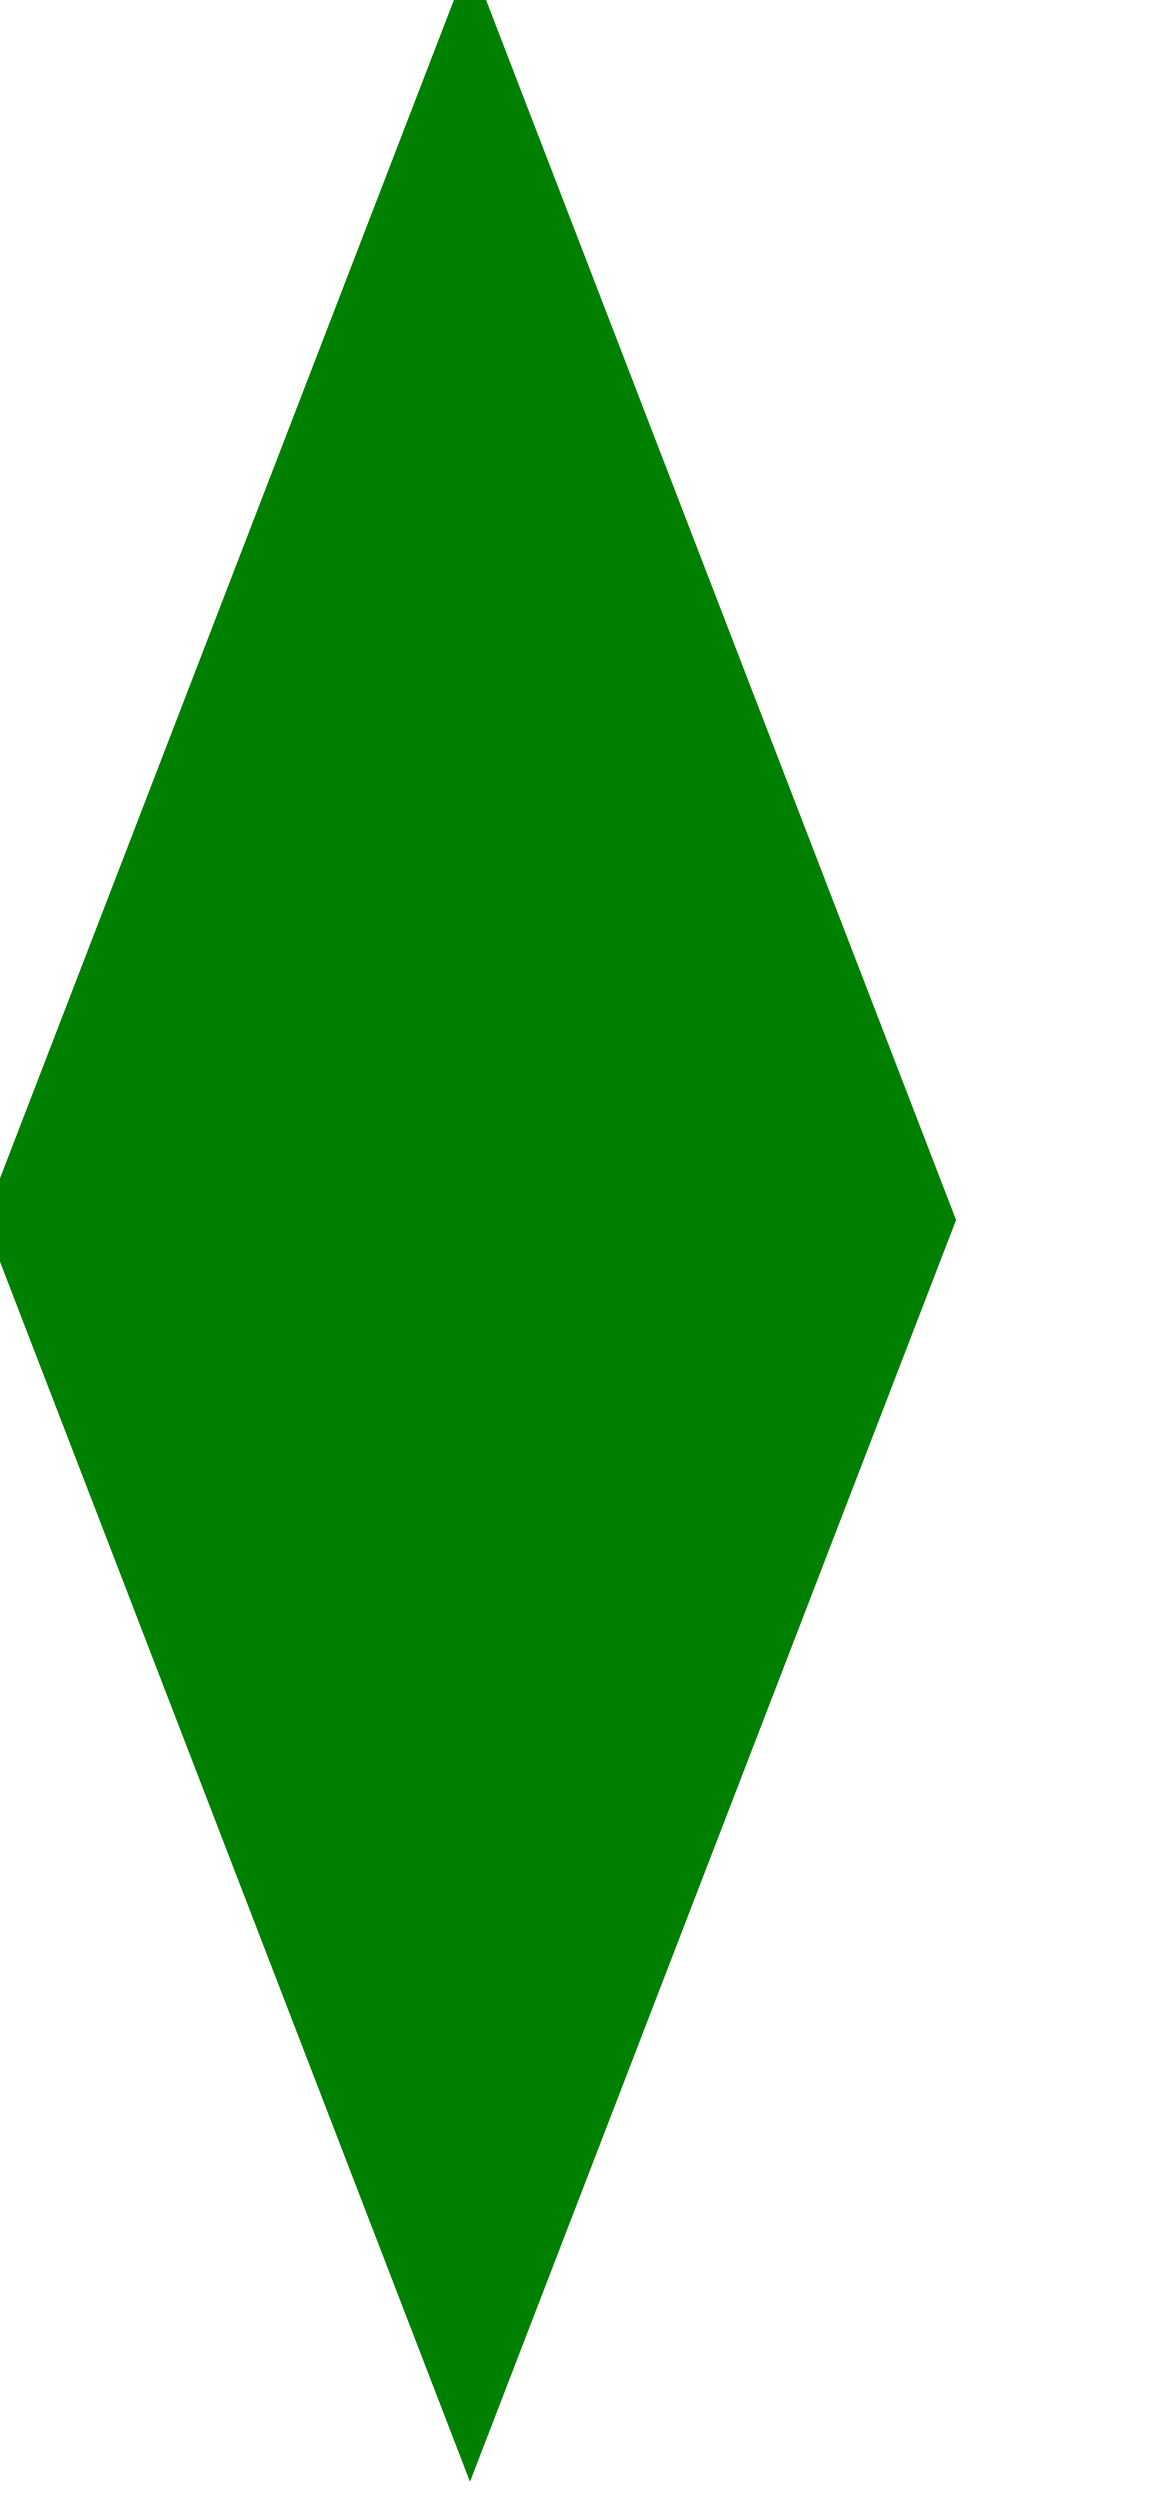
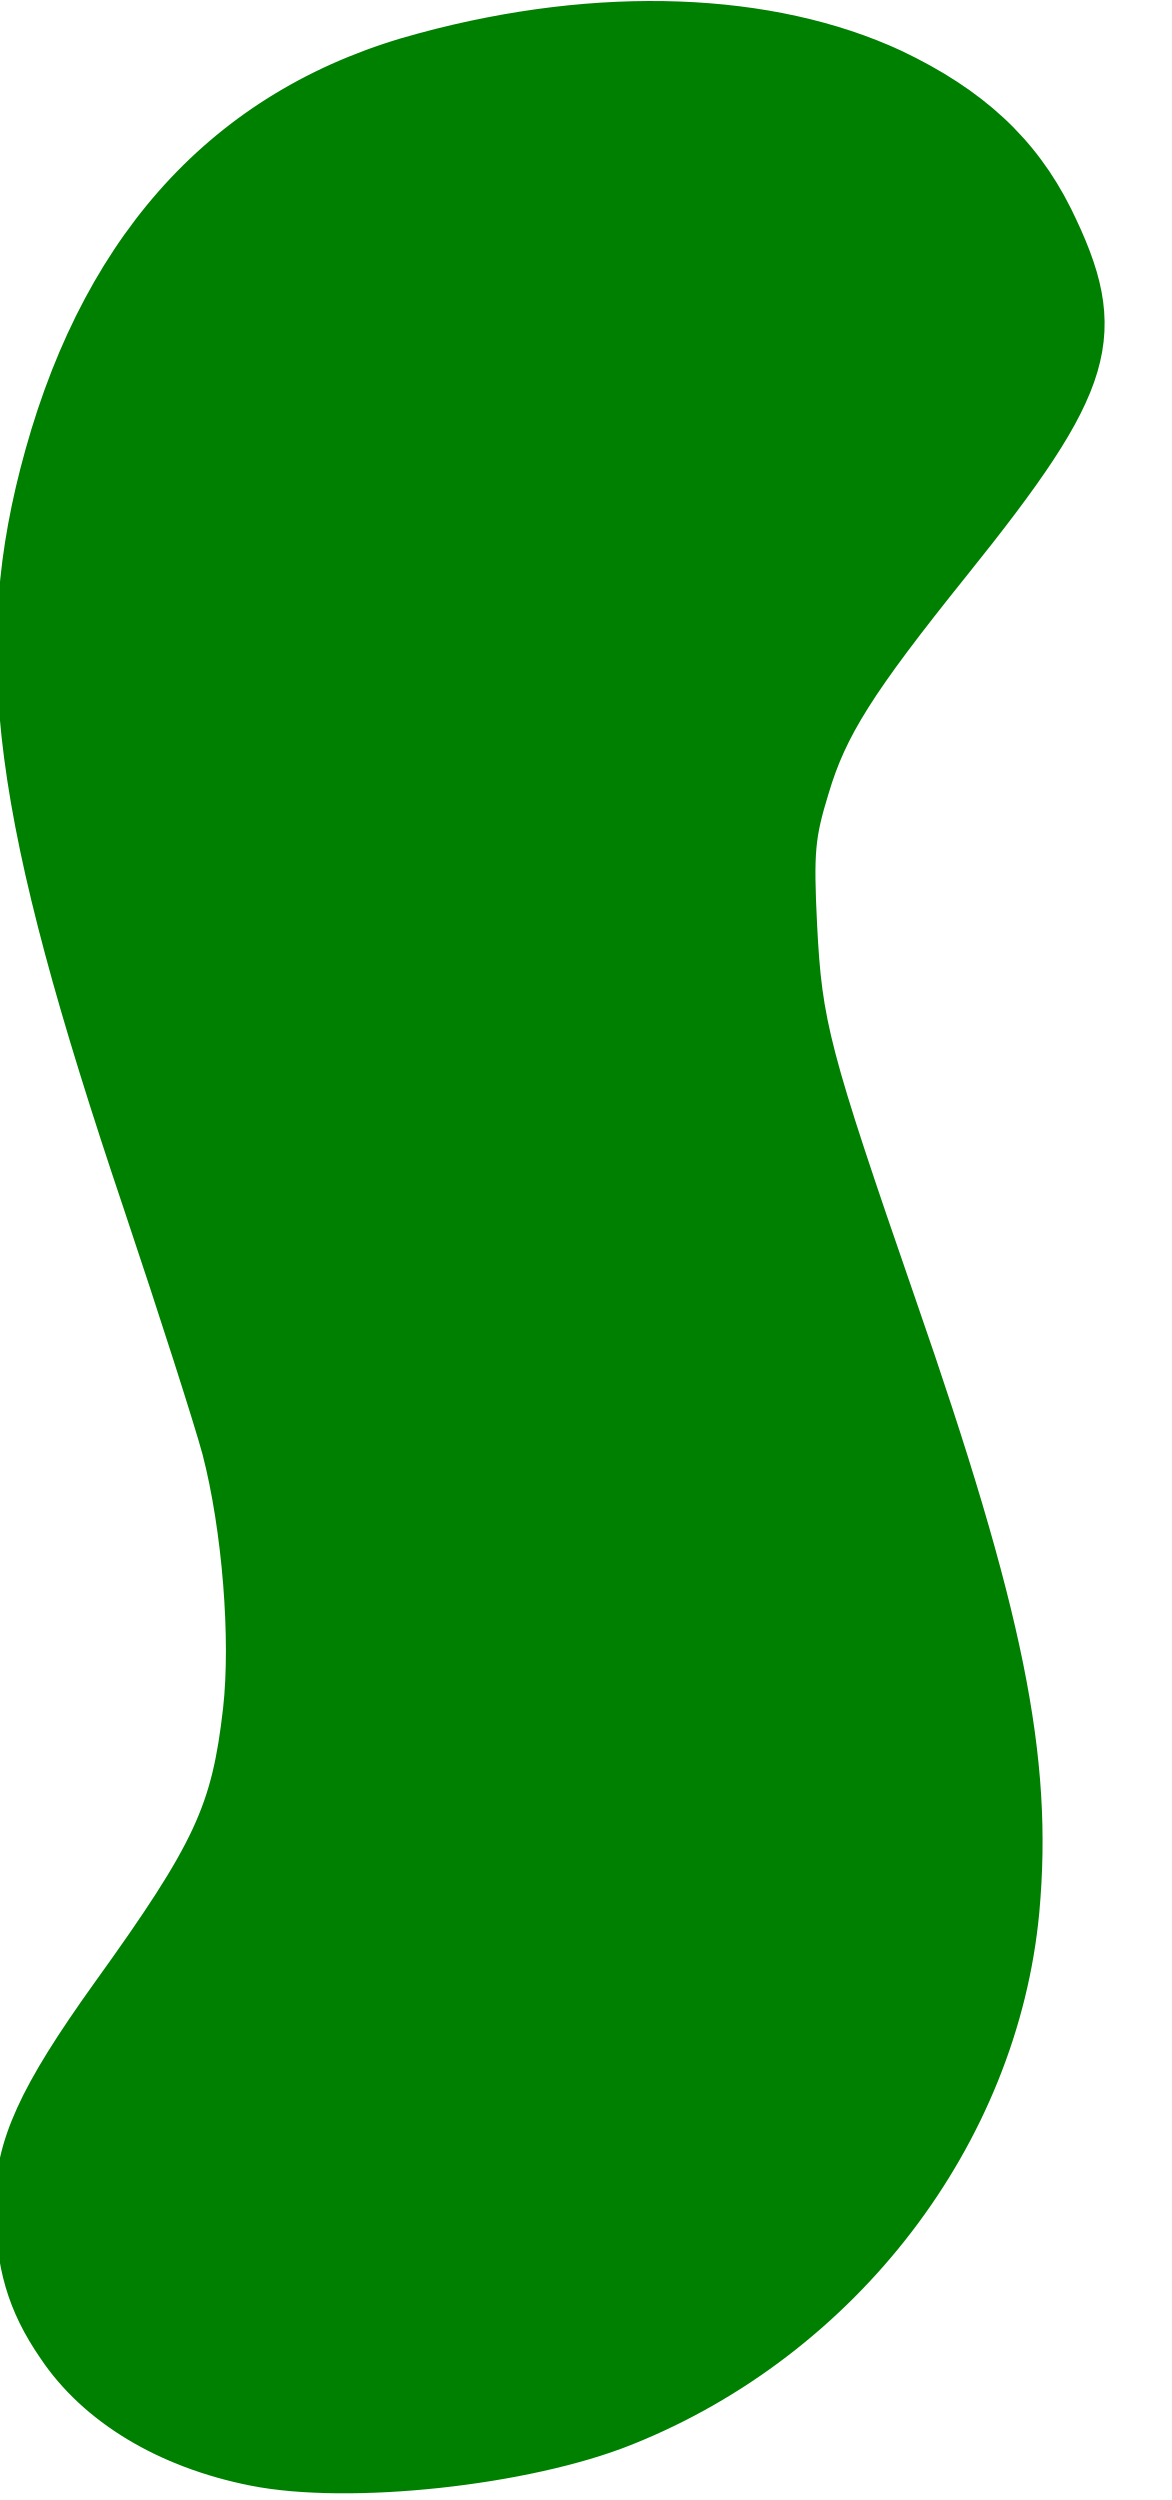
- <svg xmlns="http://www.w3.org/2000/svg" width="117" height="250">
-   <defs>
-     <pattern id="pattern201" width="8" height="10" patternUnits="userSpaceOnUse" patternTransform="rotate(90) ">
-       <line stroke="green" stroke-width="5px" y2="15" />
-     </pattern>
-   </defs>
+ <svg xmlns="http://www.w3.org/2000/svg" width="120" height="256">
  <g transform="translate(0)">
-     <polygon points="         0,122         47,0         94,122         47,244       " style="fill:green;stroke-width:3;stroke:green;" />
+     <g style="stroke:green;stroke-width:54;">
+       <g style="fill:green;">
+         <g transform="translate(-45, -10) scale(.07437775)">
+           <path d="               M955 3530 c-121 -24 -218 -83 -272 -164 -42 -61 -57 -115 -58 -196 0               -80 31 -149 132 -290 141 -196 166 -251 182 -391 11 -98 -1 -251 -29 -359 -11               -41 -60 -194 -109 -340 -181 -537 -210 -760 -135 -1029 83 -298 259 -485 524               -555 241 -65 475 -56 645 23 107 51 175 114 220 204 80 162 60 228 -140 477               -131 163 -170 225 -195 309 -20 65 -22 88 -17 190 7 137 17 176 137 523 148               426 188 624 169 833 -29 309 -244 590 -544 710 -137 55 -380 81 -510 55z             " />
+         </g>
+       </g>
+     </g>
  </g>
</svg>
